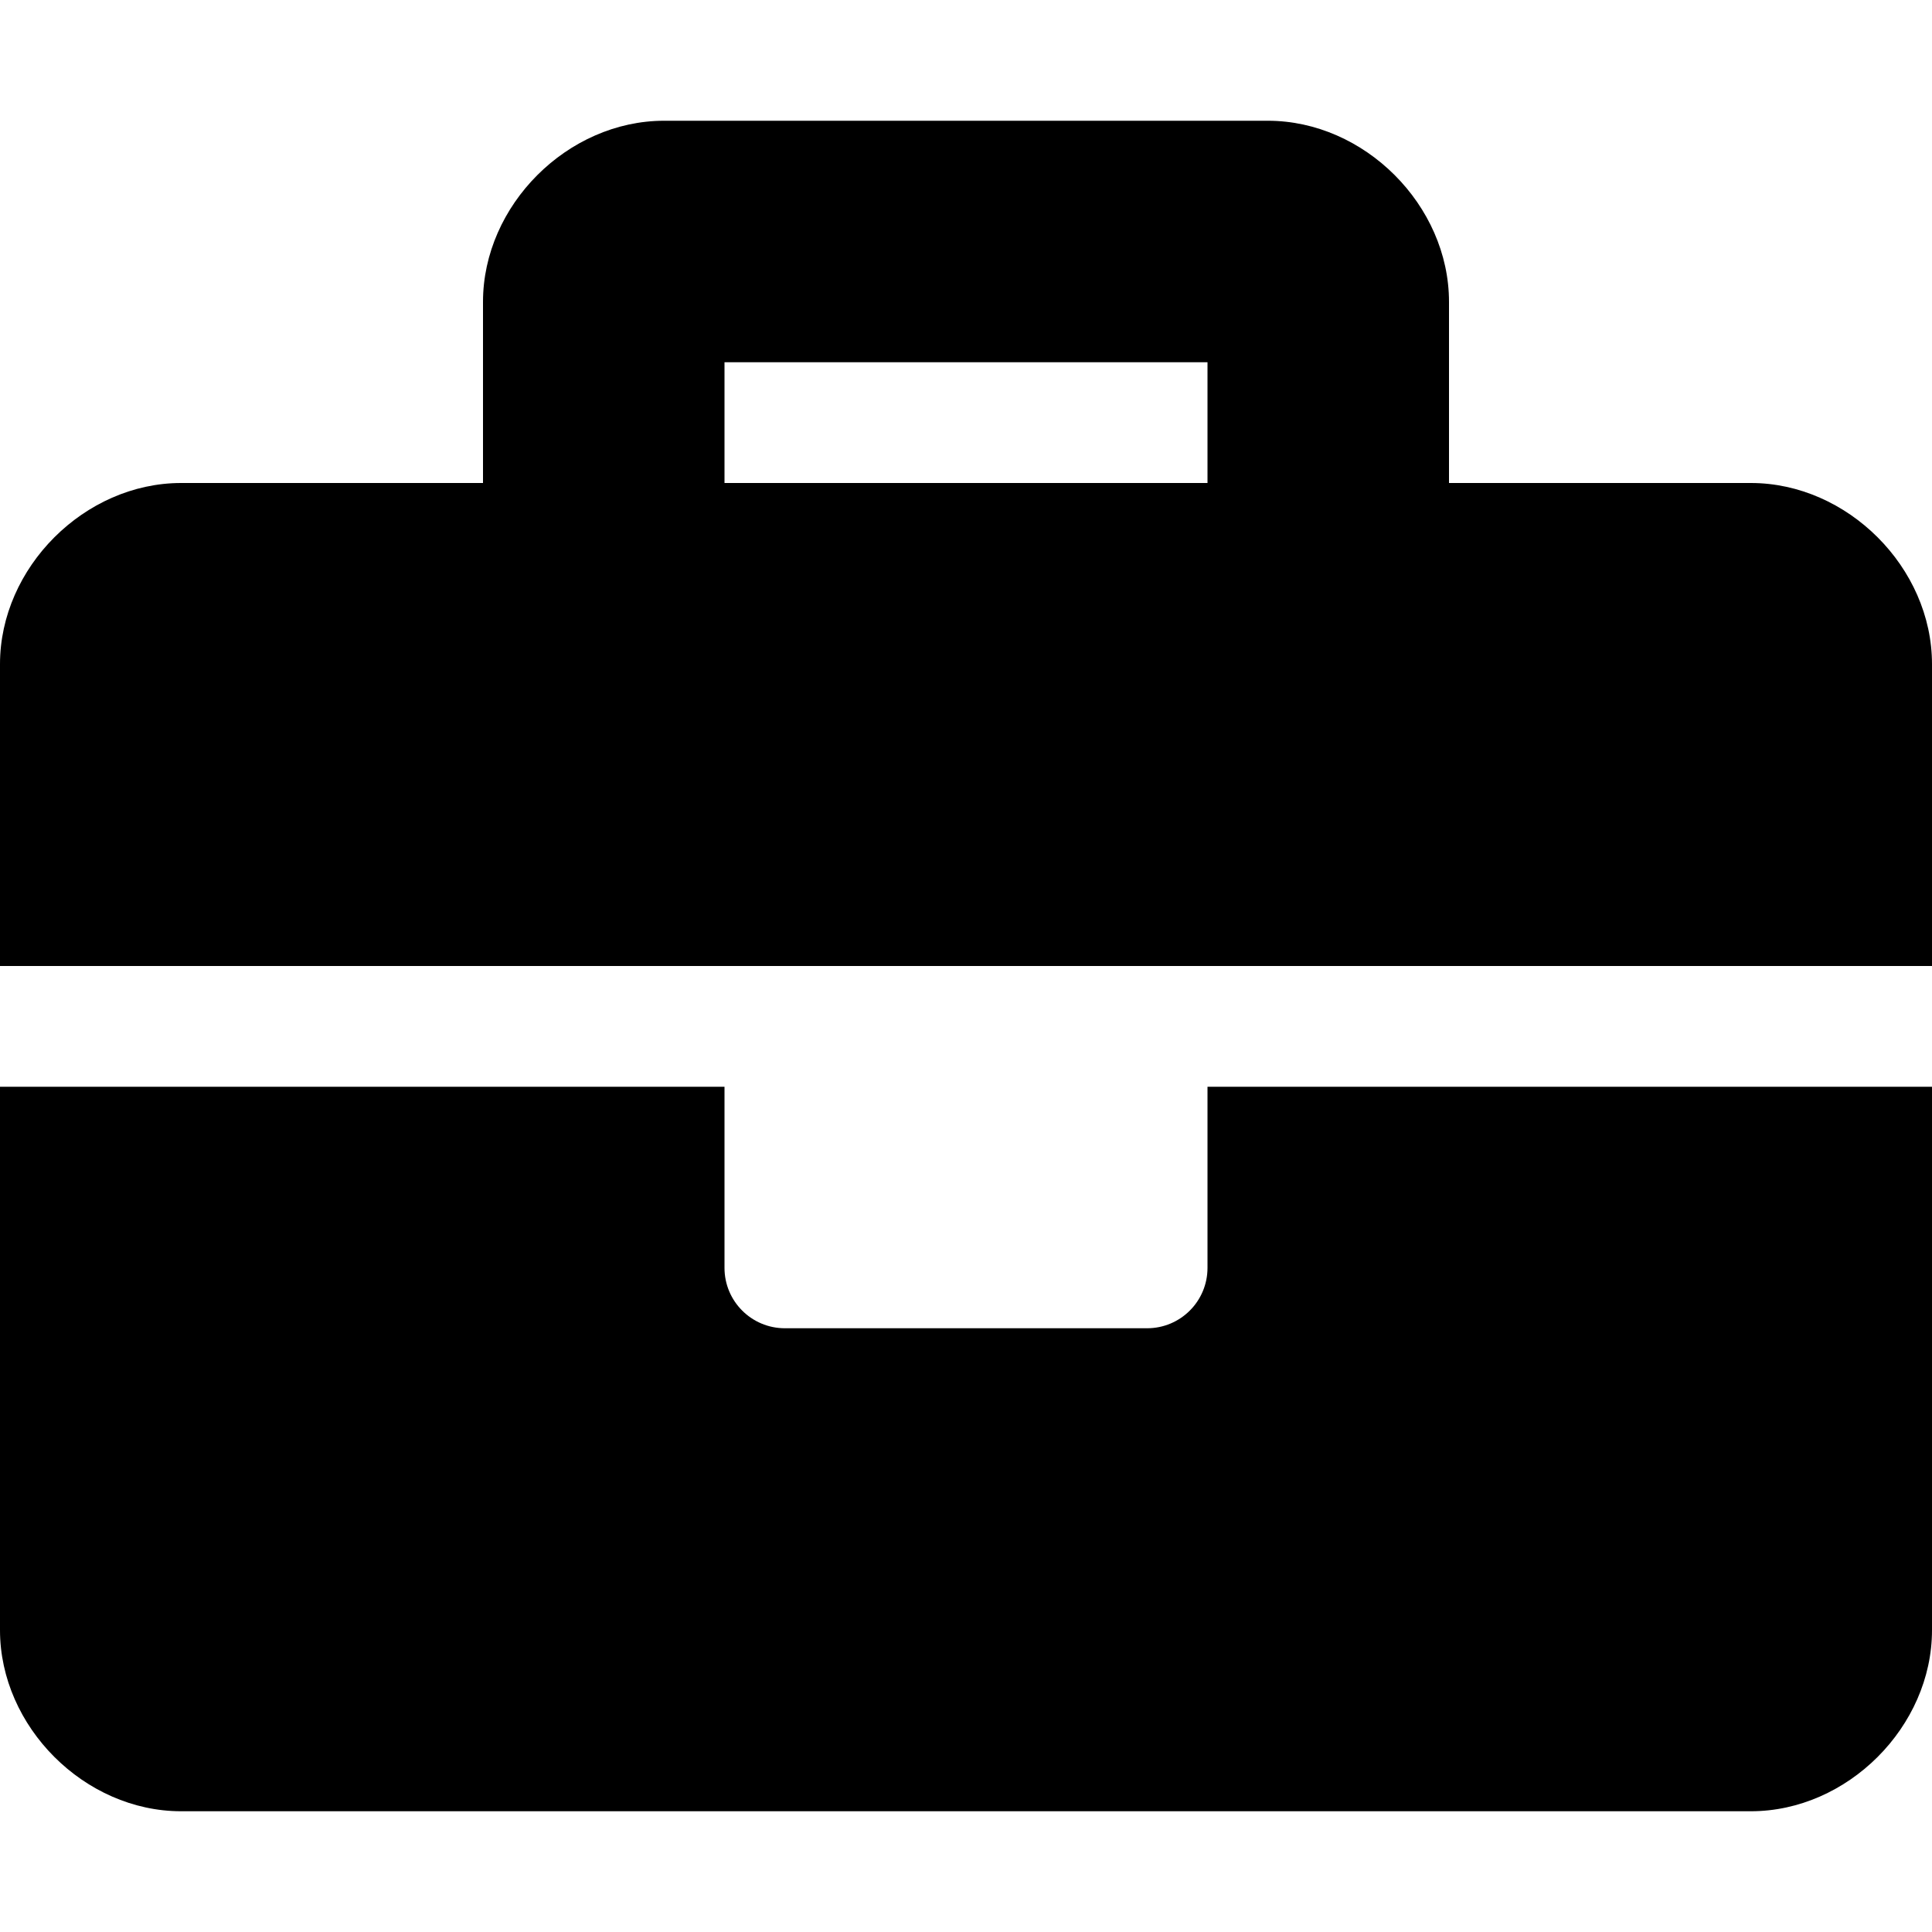
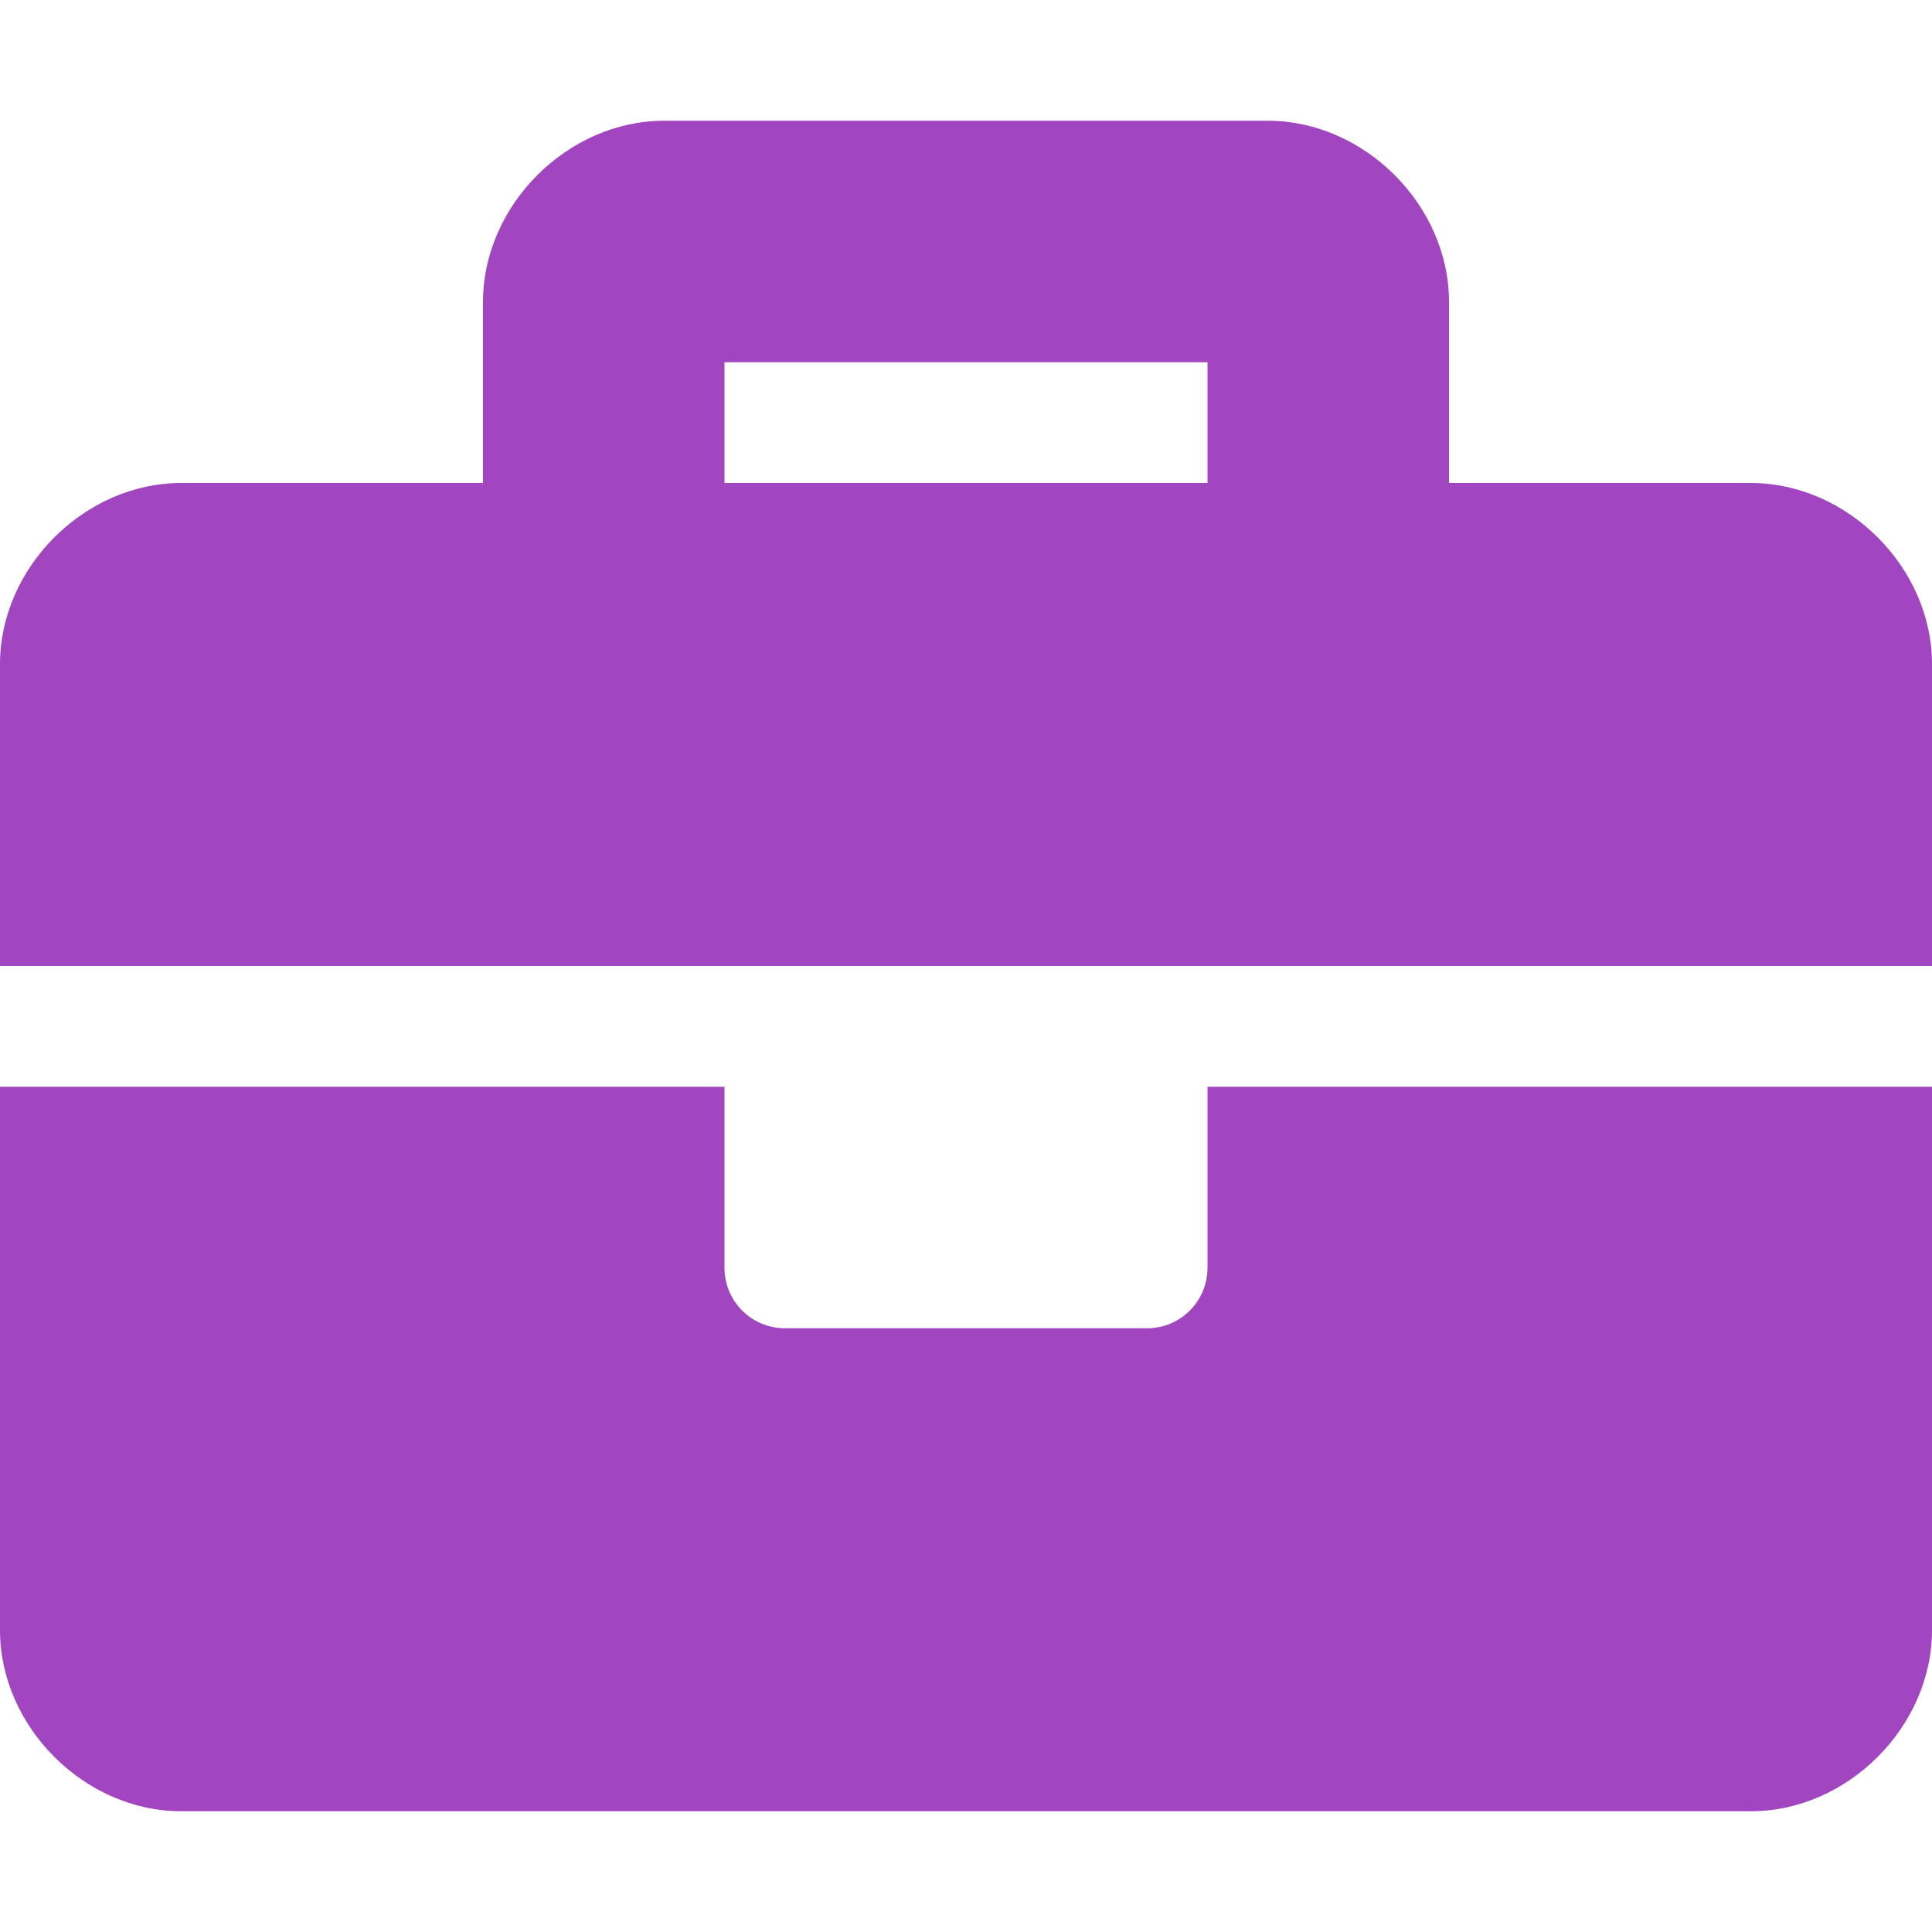
<svg xmlns="http://www.w3.org/2000/svg" aria-hidden="true" focusable="false" data-prefix="fas" data-icon="briefcase" class="svg-inline--fa fa-briefcase fa-w-16" role="img" viewBox="0 0 512 512">
-   <path fill="currentColor" d="M320 336c0 8.84-7.16 16-16 16h-96c-8.84 0-16-7.16-16-16v-48H0v144c0 25.6 22.4 48 48 48h416c25.6 0 48-22.4 48-48V288H320v48zm144-208h-80V80c0-25.6-22.4-48-48-48H176c-25.6 0-48 22.4-48 48v48H48c-25.6 0-48 22.4-48 48v80h512v-80c0-25.6-22.4-48-48-48zm-144 0H192V96h128v32z" />
+   <path d="M320 336c0 8.84-7.16 16-16 16h-96c-8.84 0-16-7.16-16-16v-48H0v144c0 25.6 22.4 48 48 48h416c25.6 0 48-22.4 48-48V288H320v48zm144-208h-80V80c0-25.6-22.4-48-48-48H176c-25.6 0-48 22.4-48 48v48H48c-25.6 0-48 22.4-48 48v80h512v-80c0-25.6-22.4-48-48-48zm-144 0H192V96h128v32z" style="fill: rgba(138, 23, 176, 0.8);" />
</svg>
